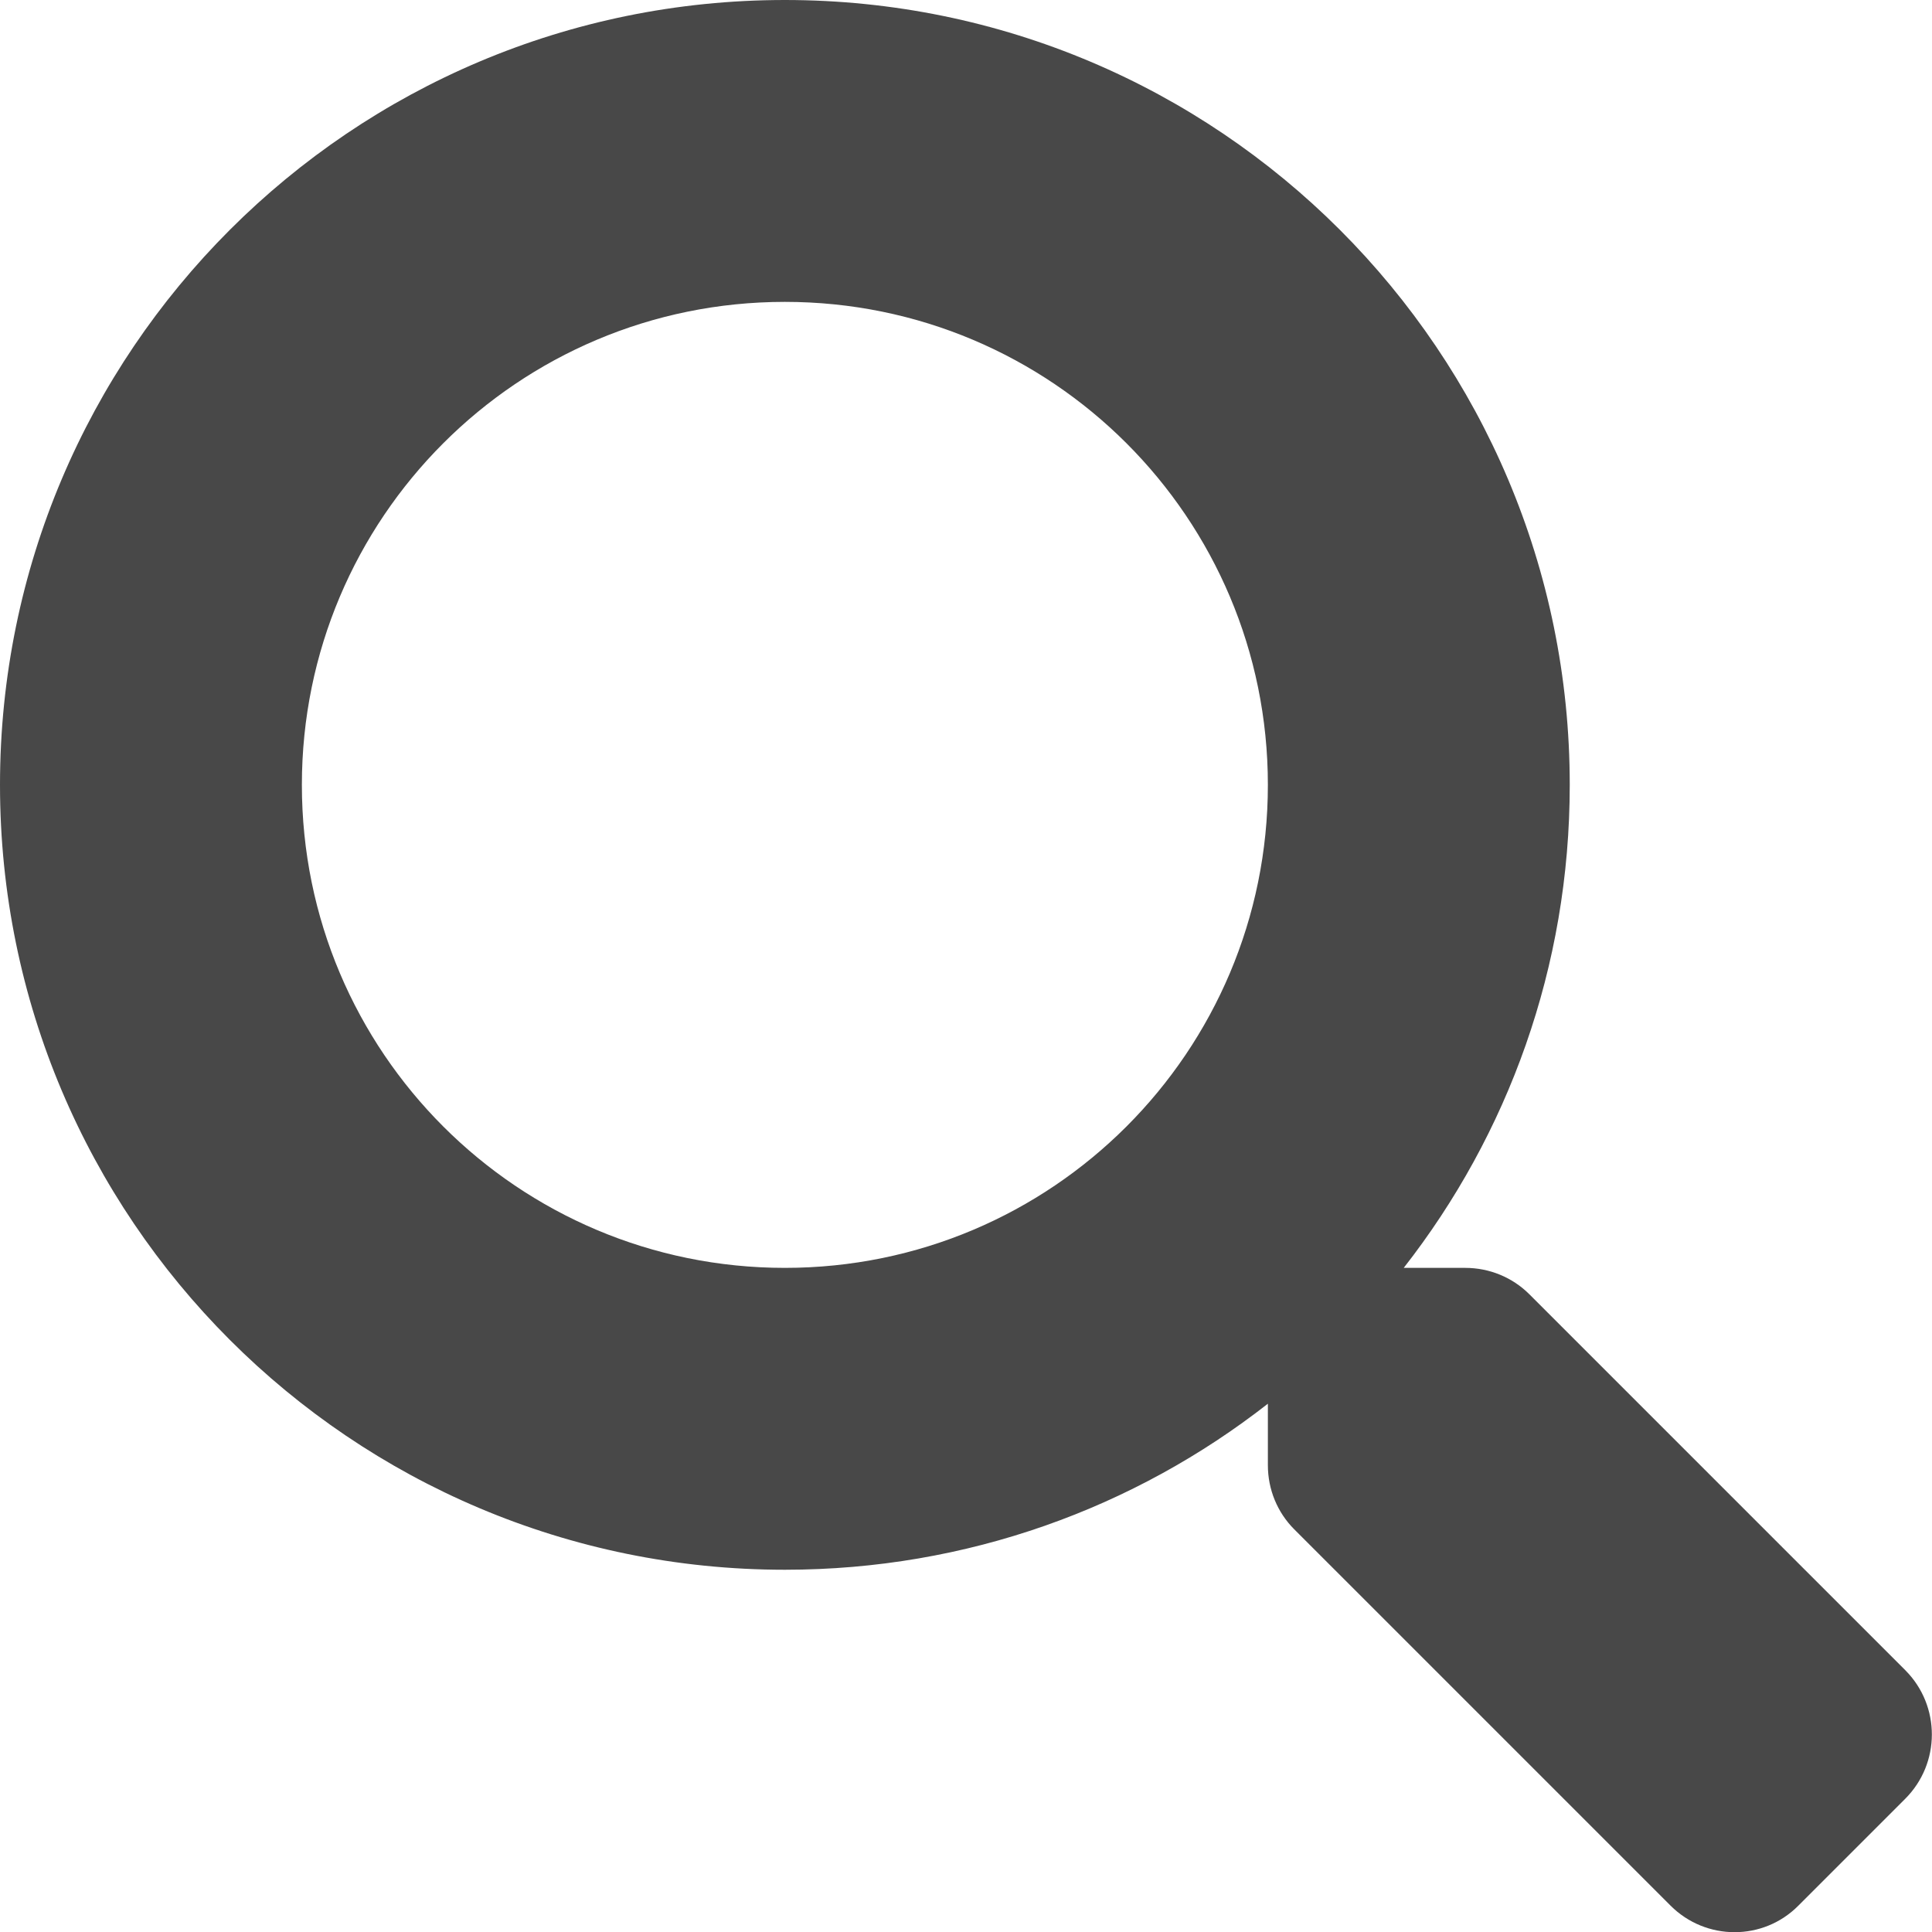
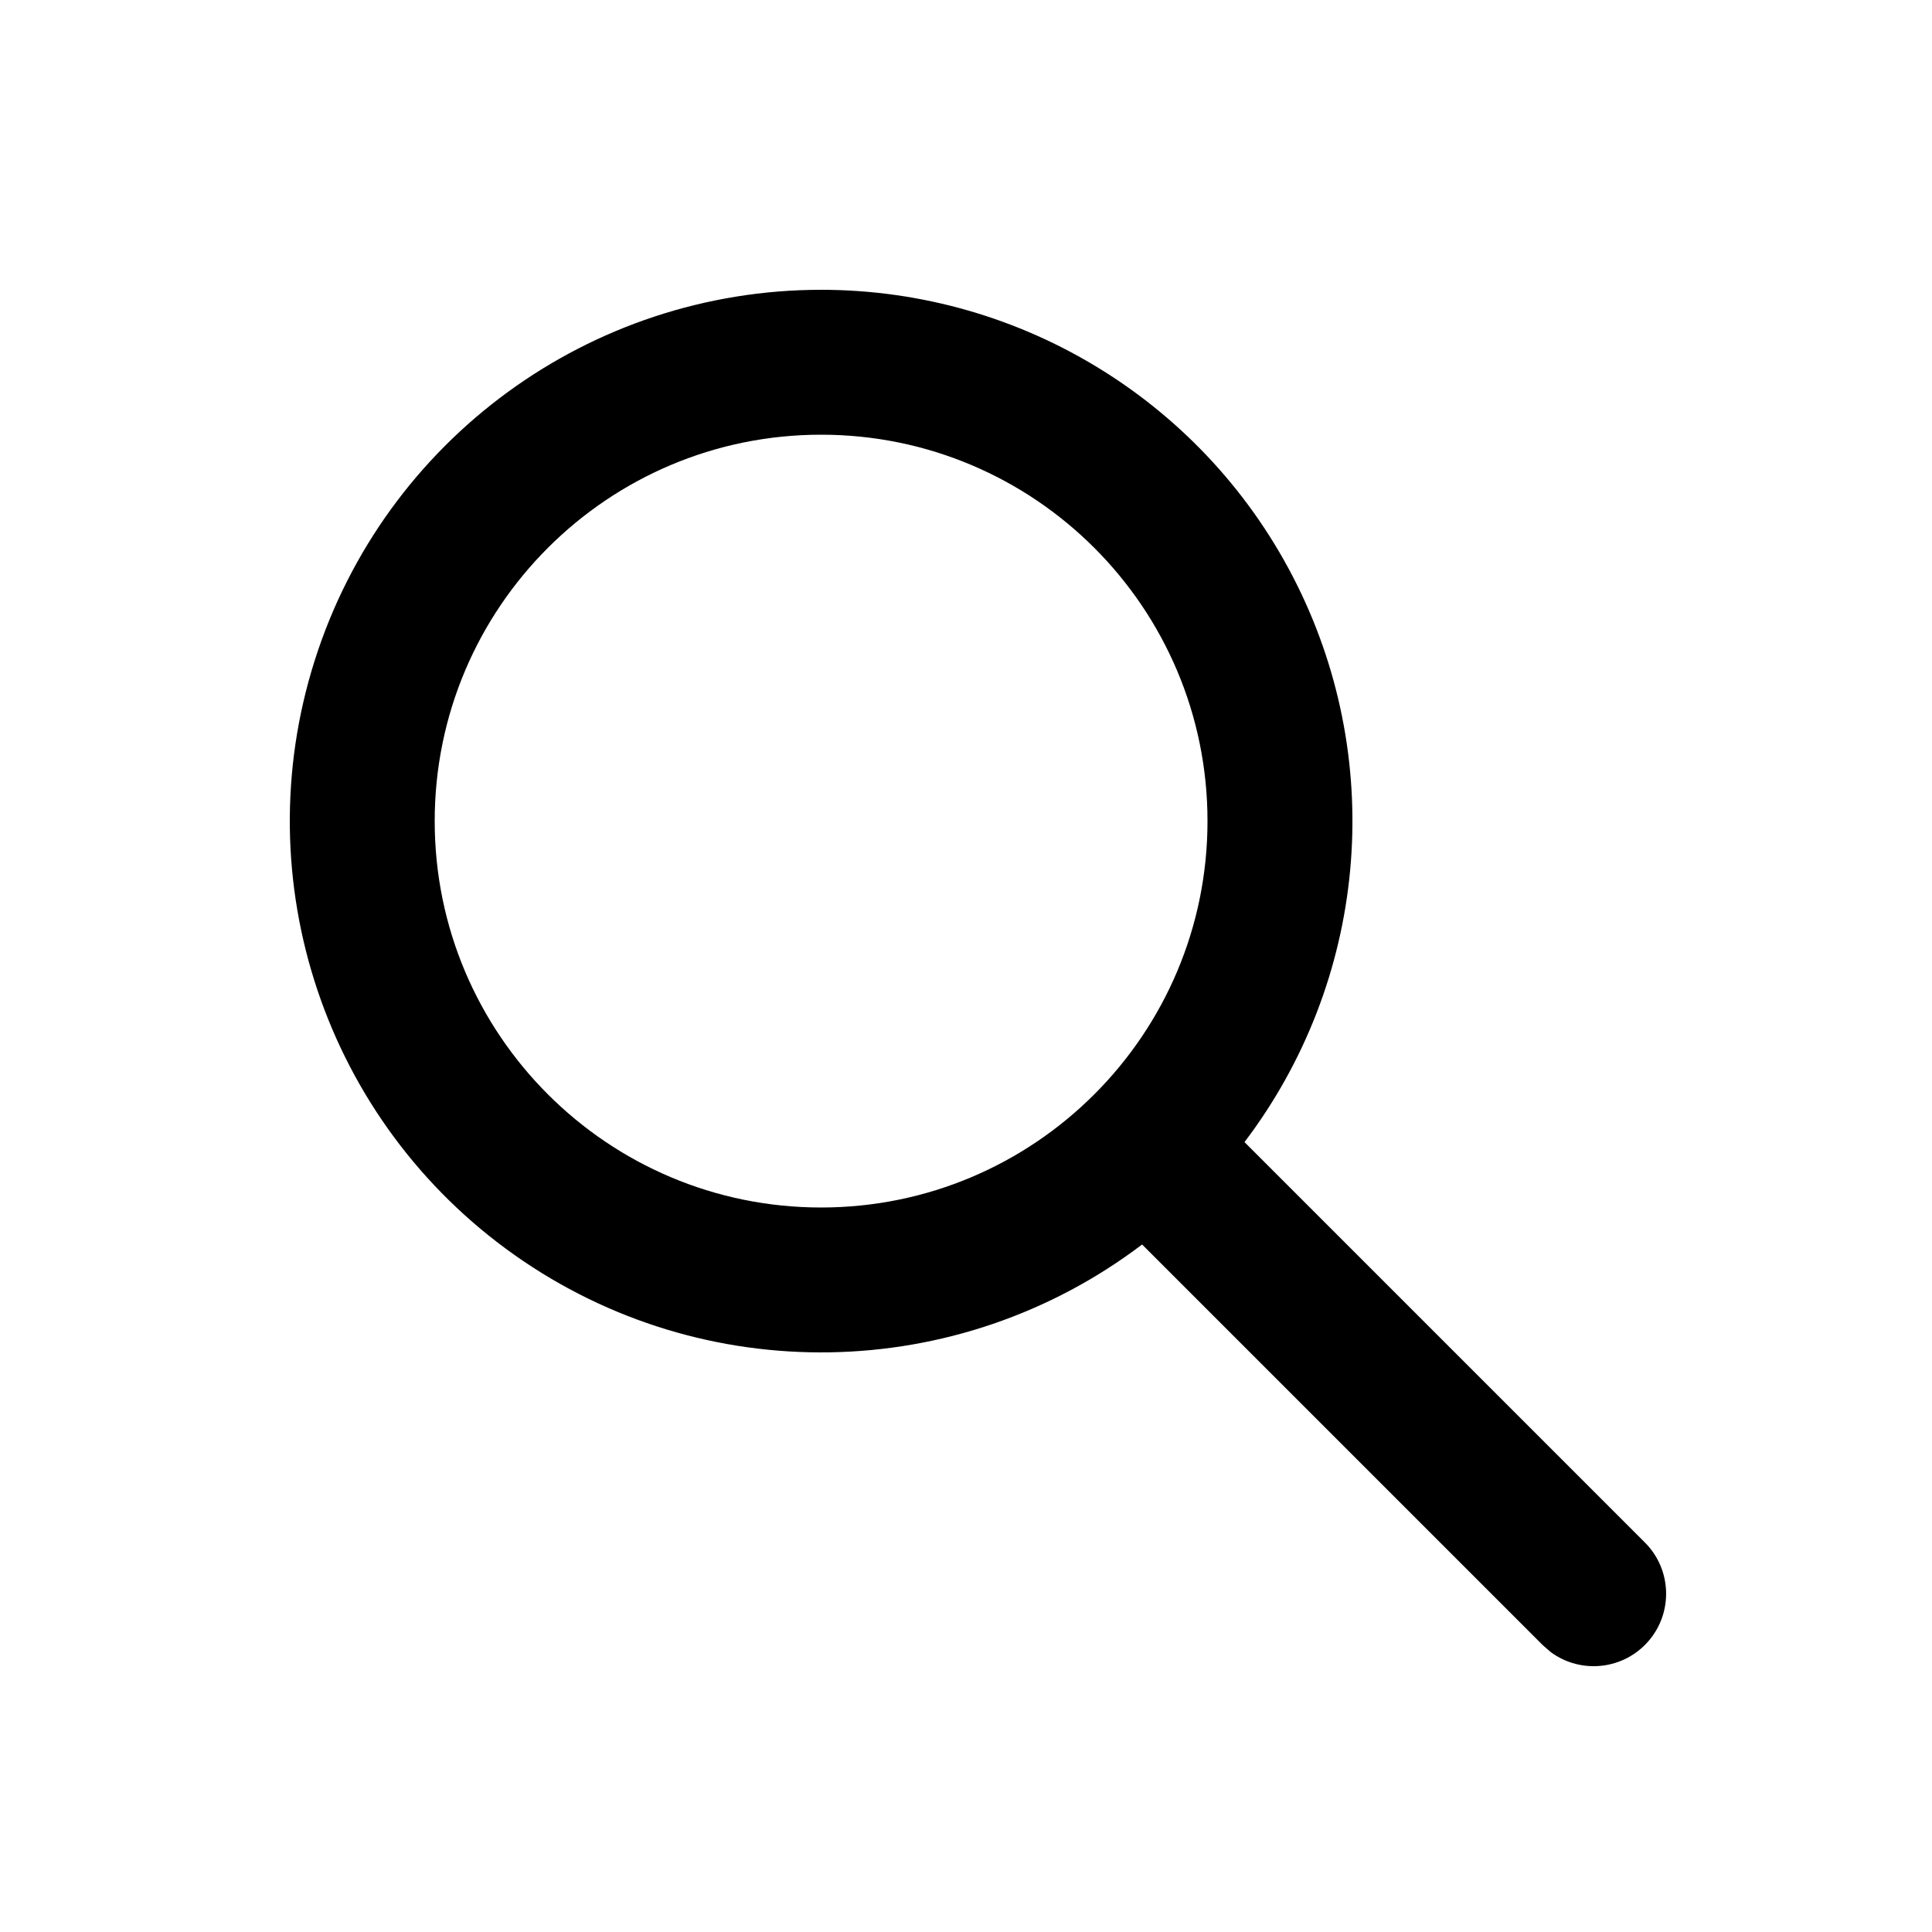
- <svg xmlns="http://www.w3.org/2000/svg" aria-hidden="true" focusable="false" data-prefix="fas" data-icon="search" class="svg-inline--fa fa-search fa-w-16" role="img" viewBox="0 0 512 512">
-   <path fill="#484848" d="M505 442.7L405.3 343c-4.5-4.5-10.6-7-17-7H372c27.6-35.3 44-79.7 44-128C416 93.1 322.9 0 208 0S0 93.1 0 208s93.1 208 208 208c48.3 0 92.7-16.4 128-44v16.3c0 6.4 2.5 12.5 7 17l99.7 99.7c9.4 9.4 24.6 9.4 33.9 0l28.3-28.3c9.4-9.4 9.4-24.6.1-34zM208 336c-70.7 0-128-57.2-128-128 0-70.7 57.2-128 128-128 70.7 0 128 57.2 128 128 0 70.7-57.2 128-128 128z" />
+ <svg xmlns="http://www.w3.org/2000/svg" aria-hidden="true" role="img" width="1em" height="1em" preserveAspectRatio="xMidYMid meet" viewBox="0 0 20 20">
+   <path fill="currentColor" d="M8.5 3a5.5 5.5 0 0 1 4.383 8.823l4.147 4.147a.75.75 0 0 1-.976 1.133l-.084-.073l-4.147-4.147A5.5 5.5 0 1 1 8.5 3Zm0 1.5a4 4 0 1 0 0 8a4 4 0 0 0 0-8Z" />
</svg>
